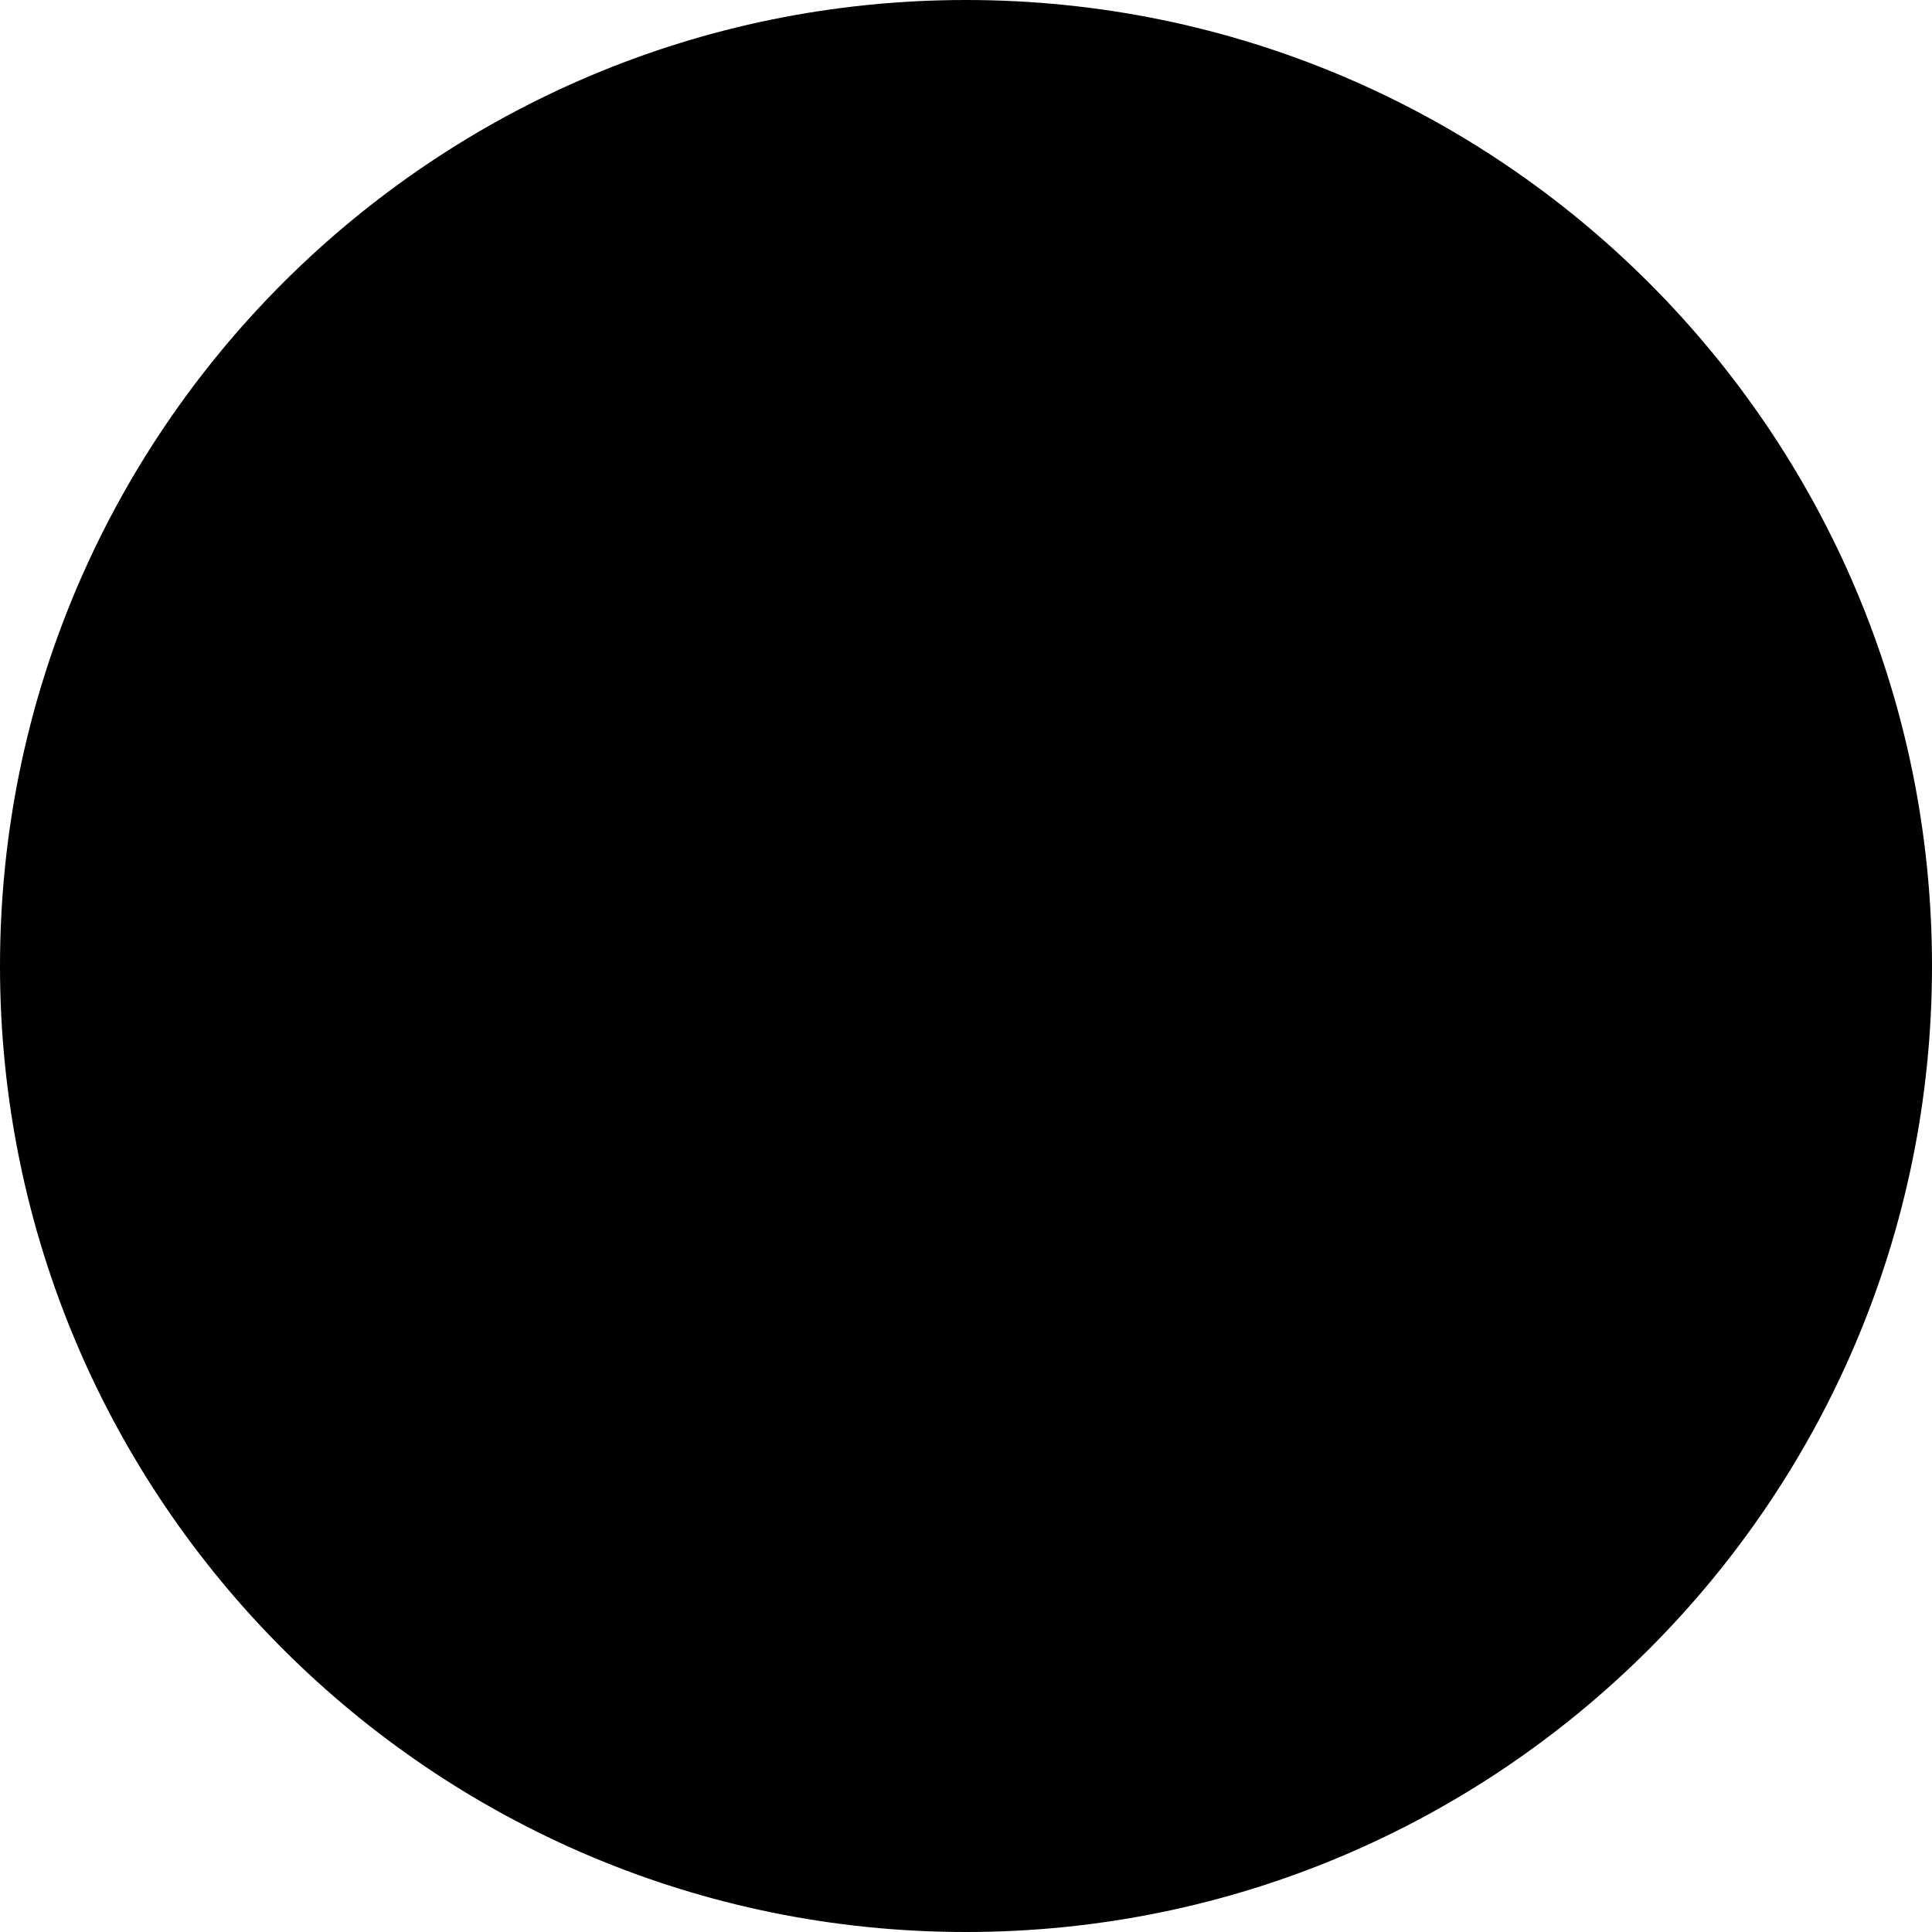
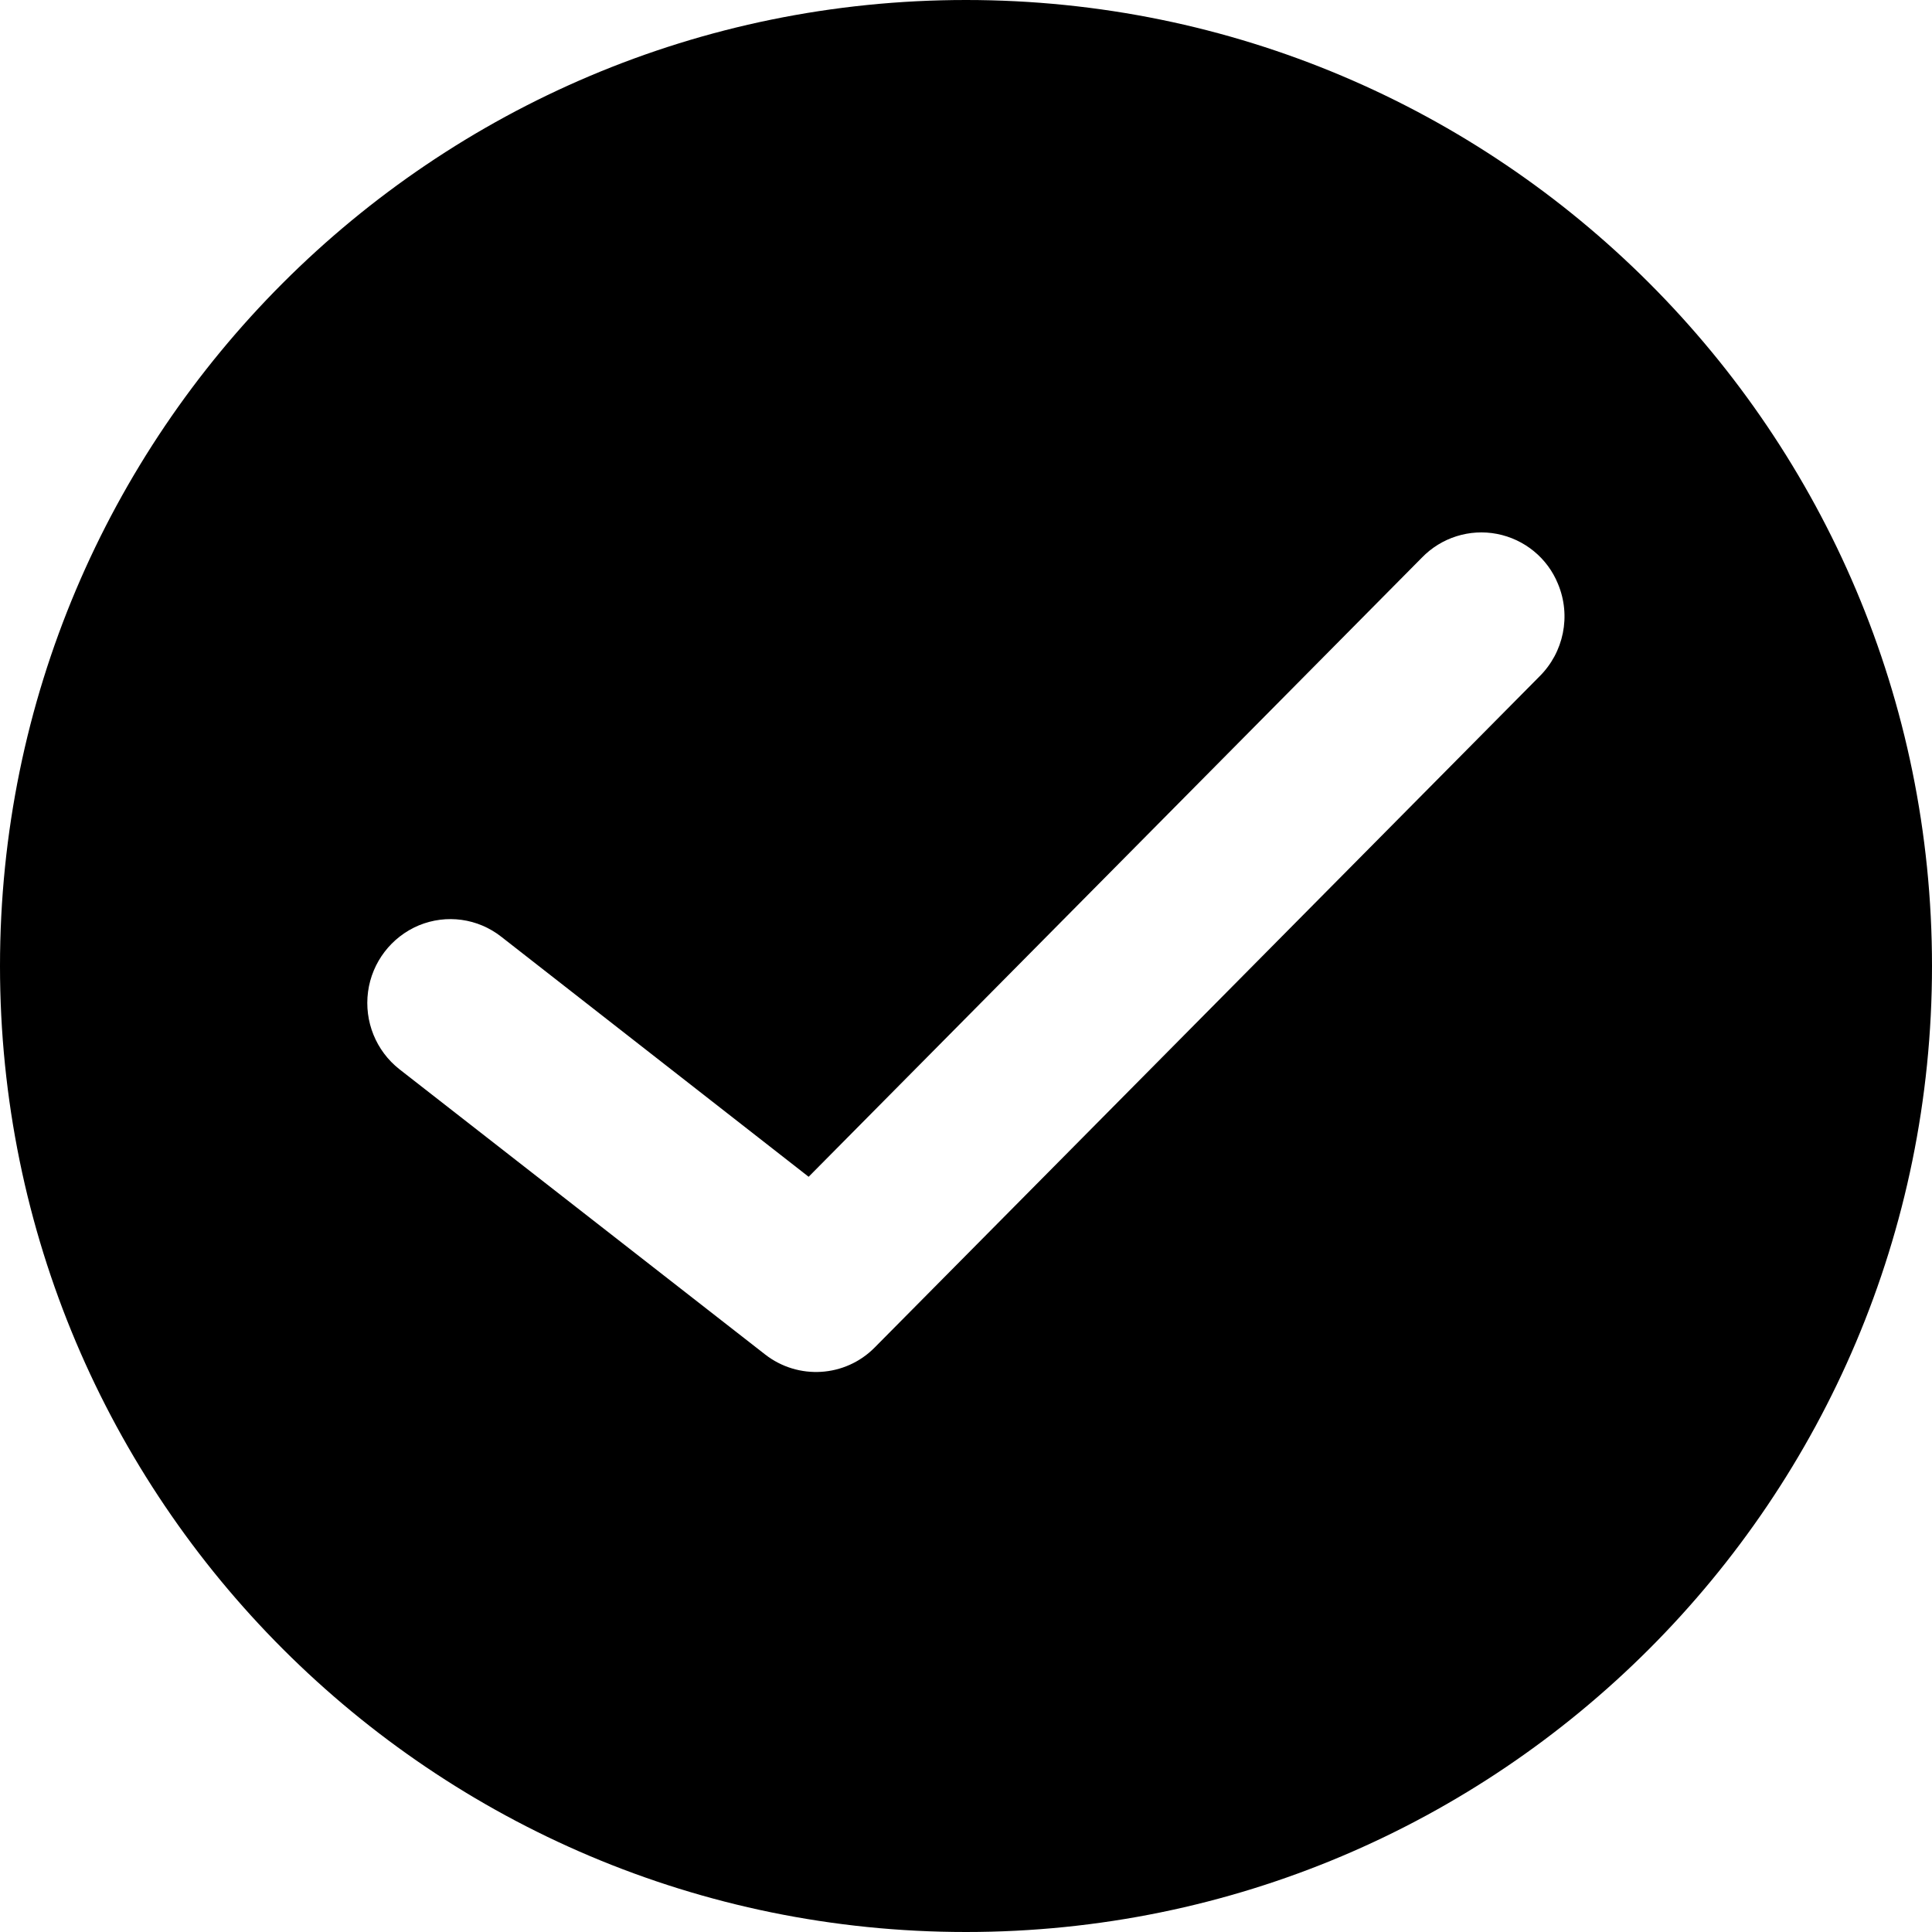
<svg xmlns="http://www.w3.org/2000/svg" height="20" viewBox="0 0 20 20" width="20">
-   <path d="m20 10c0 5.523-4.477 10-10 10-5.523 0-10-4.477-10-10 0-5.523 4.477-10 10-10 5.523 0 10 4.477 10 10zm-5.281-4.227c.201-.208.494-.301.778-.246s.522.249.631.517c.138.33.061.71-.194.961l-6.88 6.945c-.305.308-.792.338-1.134.071l-3.785-2.952c-.243-.191-.366-.496-.325-.803.041-.306.242-.568.527-.687.285-.117.609-.073.852.118l3.182 2.485z" fill="currentColor" fillRule="evenodd" />
+   <path d="m20 10c0 5.523-4.477 10-10 10-5.523 0-10-4.477-10-10 0-5.523 4.477-10 10-10 5.523 0 10 4.477 10 10zm-5.281-4.227c.201-.208.494-.301.778-.246s.522.249.631.517c.138.33.061.71-.194.961l-6.88 6.945c-.305.308-.792.338-1.134.071l-3.785-2.952c-.243-.191-.366-.496-.325-.803.041-.306.242-.568.527-.687.285-.117.609-.073.852.118l3.182 2.485z" fill="currentColor" fill-rule="evenodd" />
</svg>
